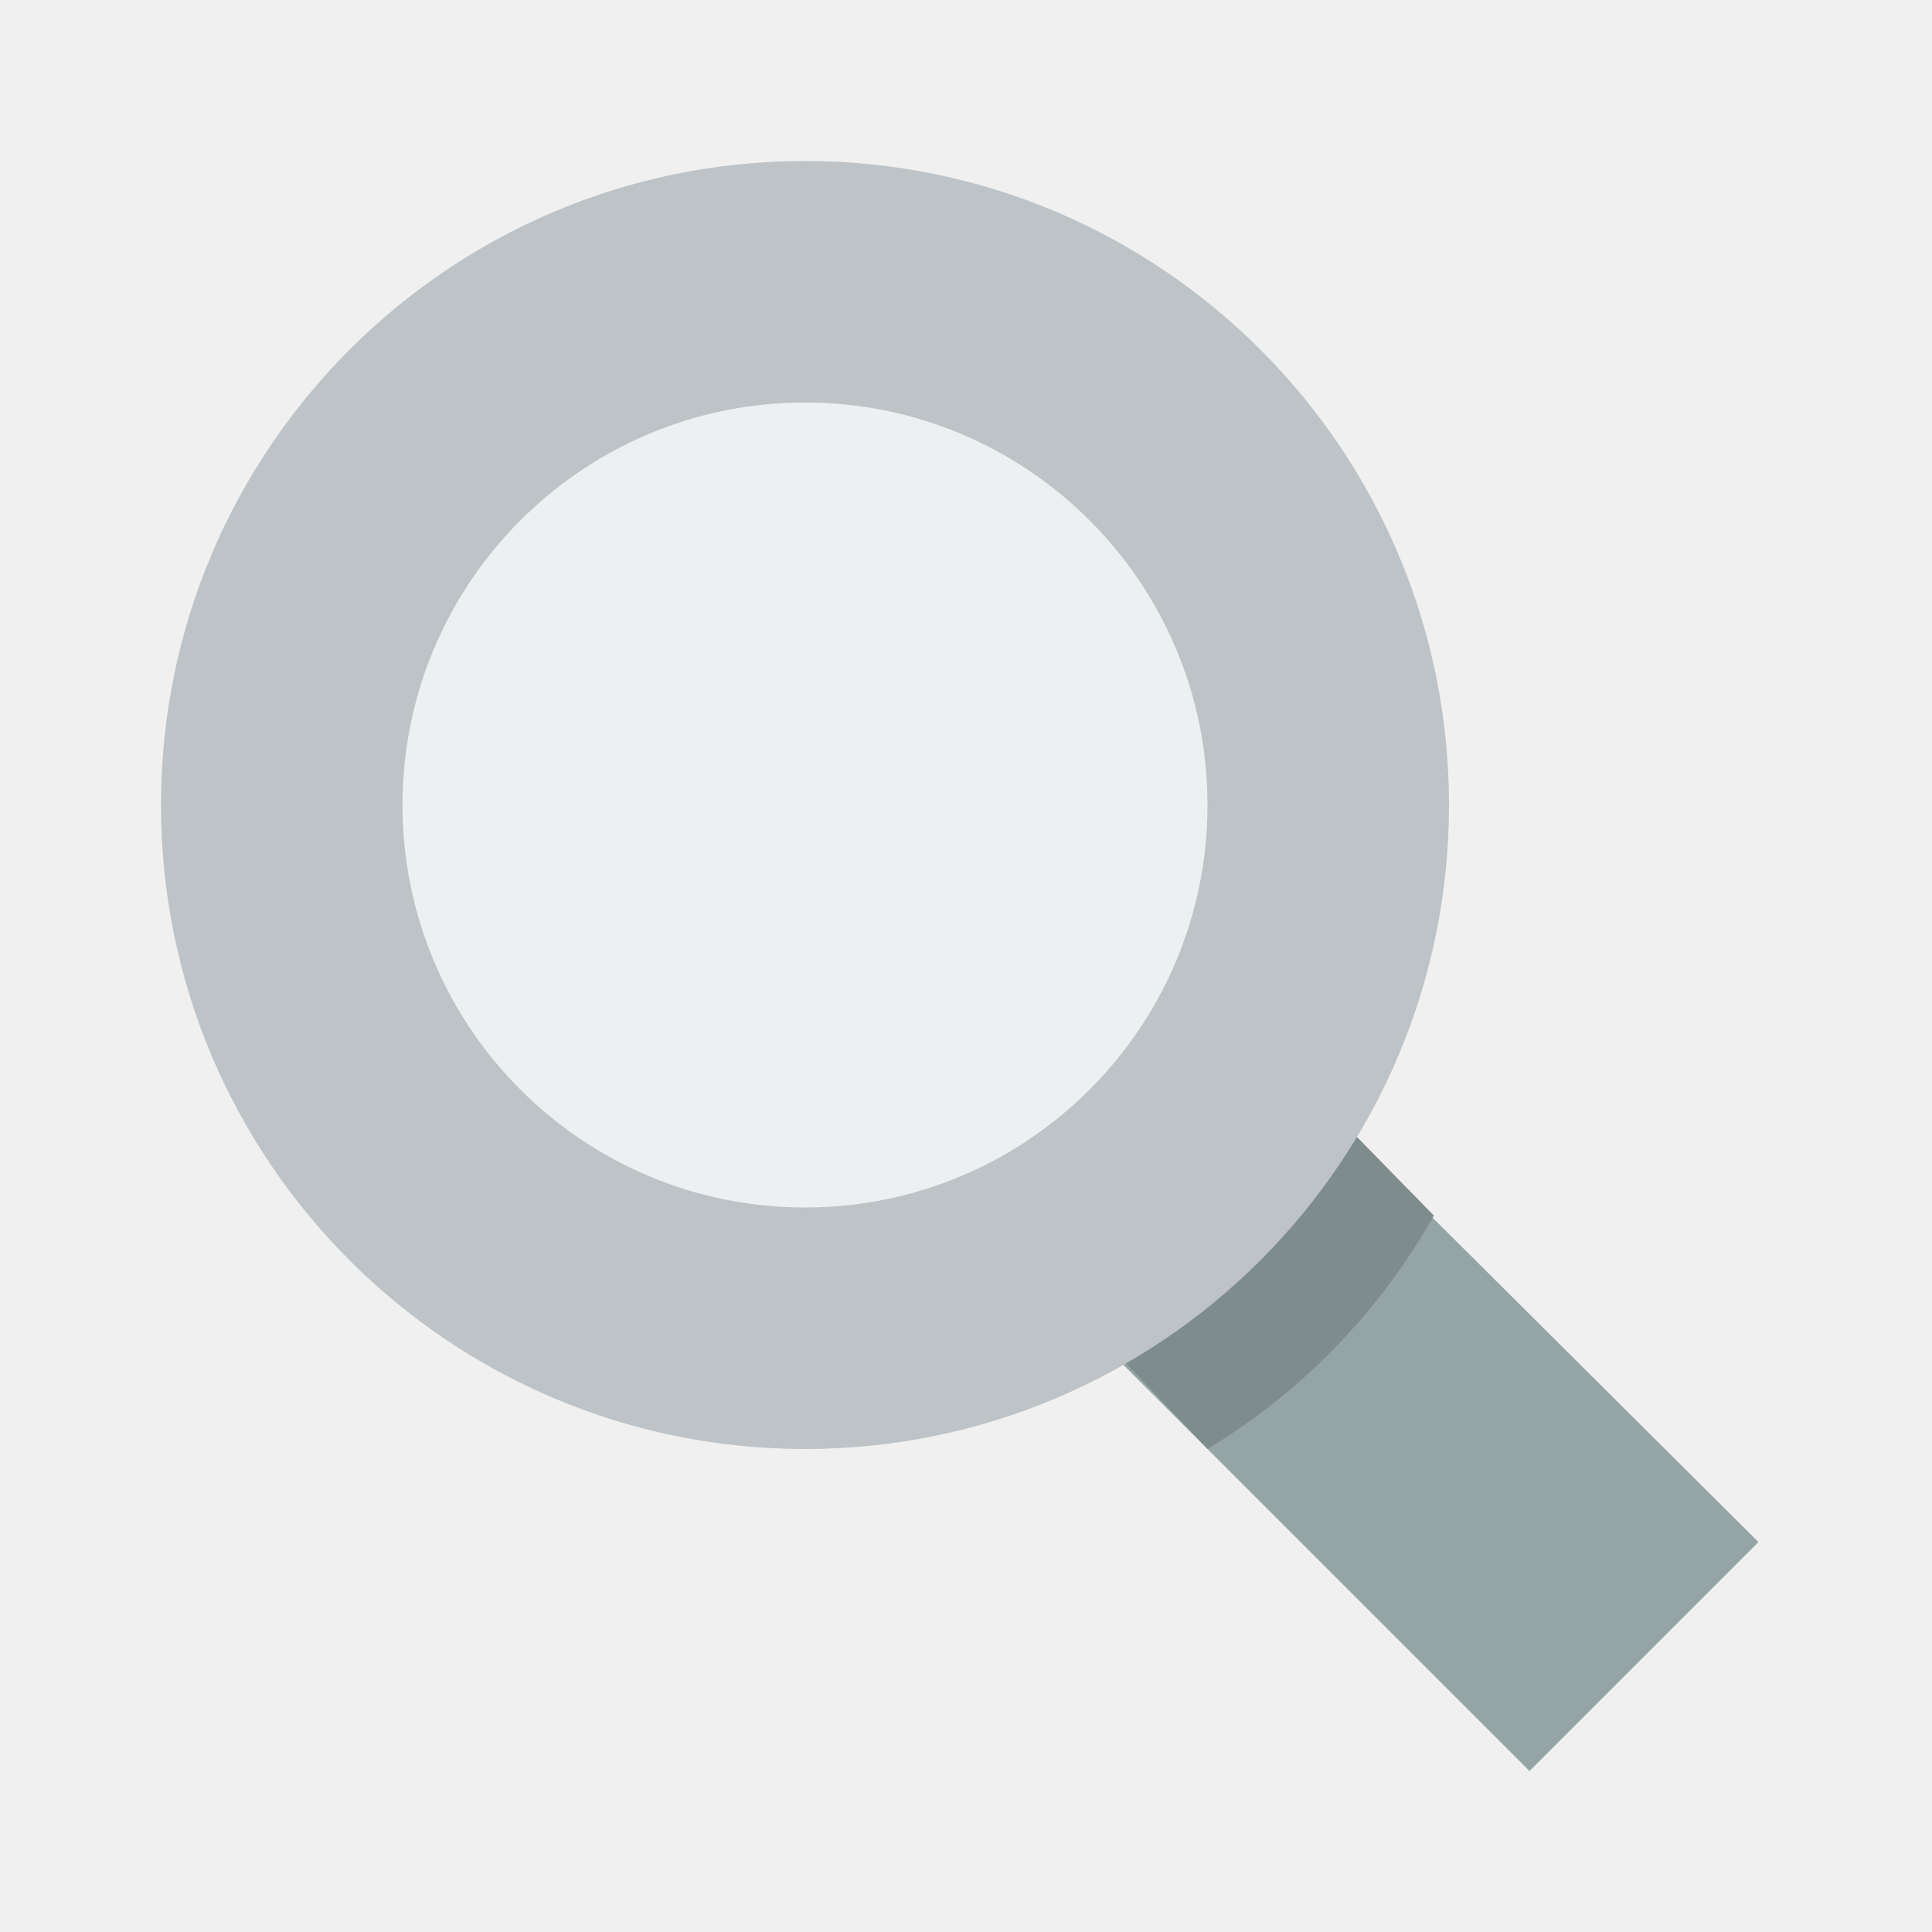
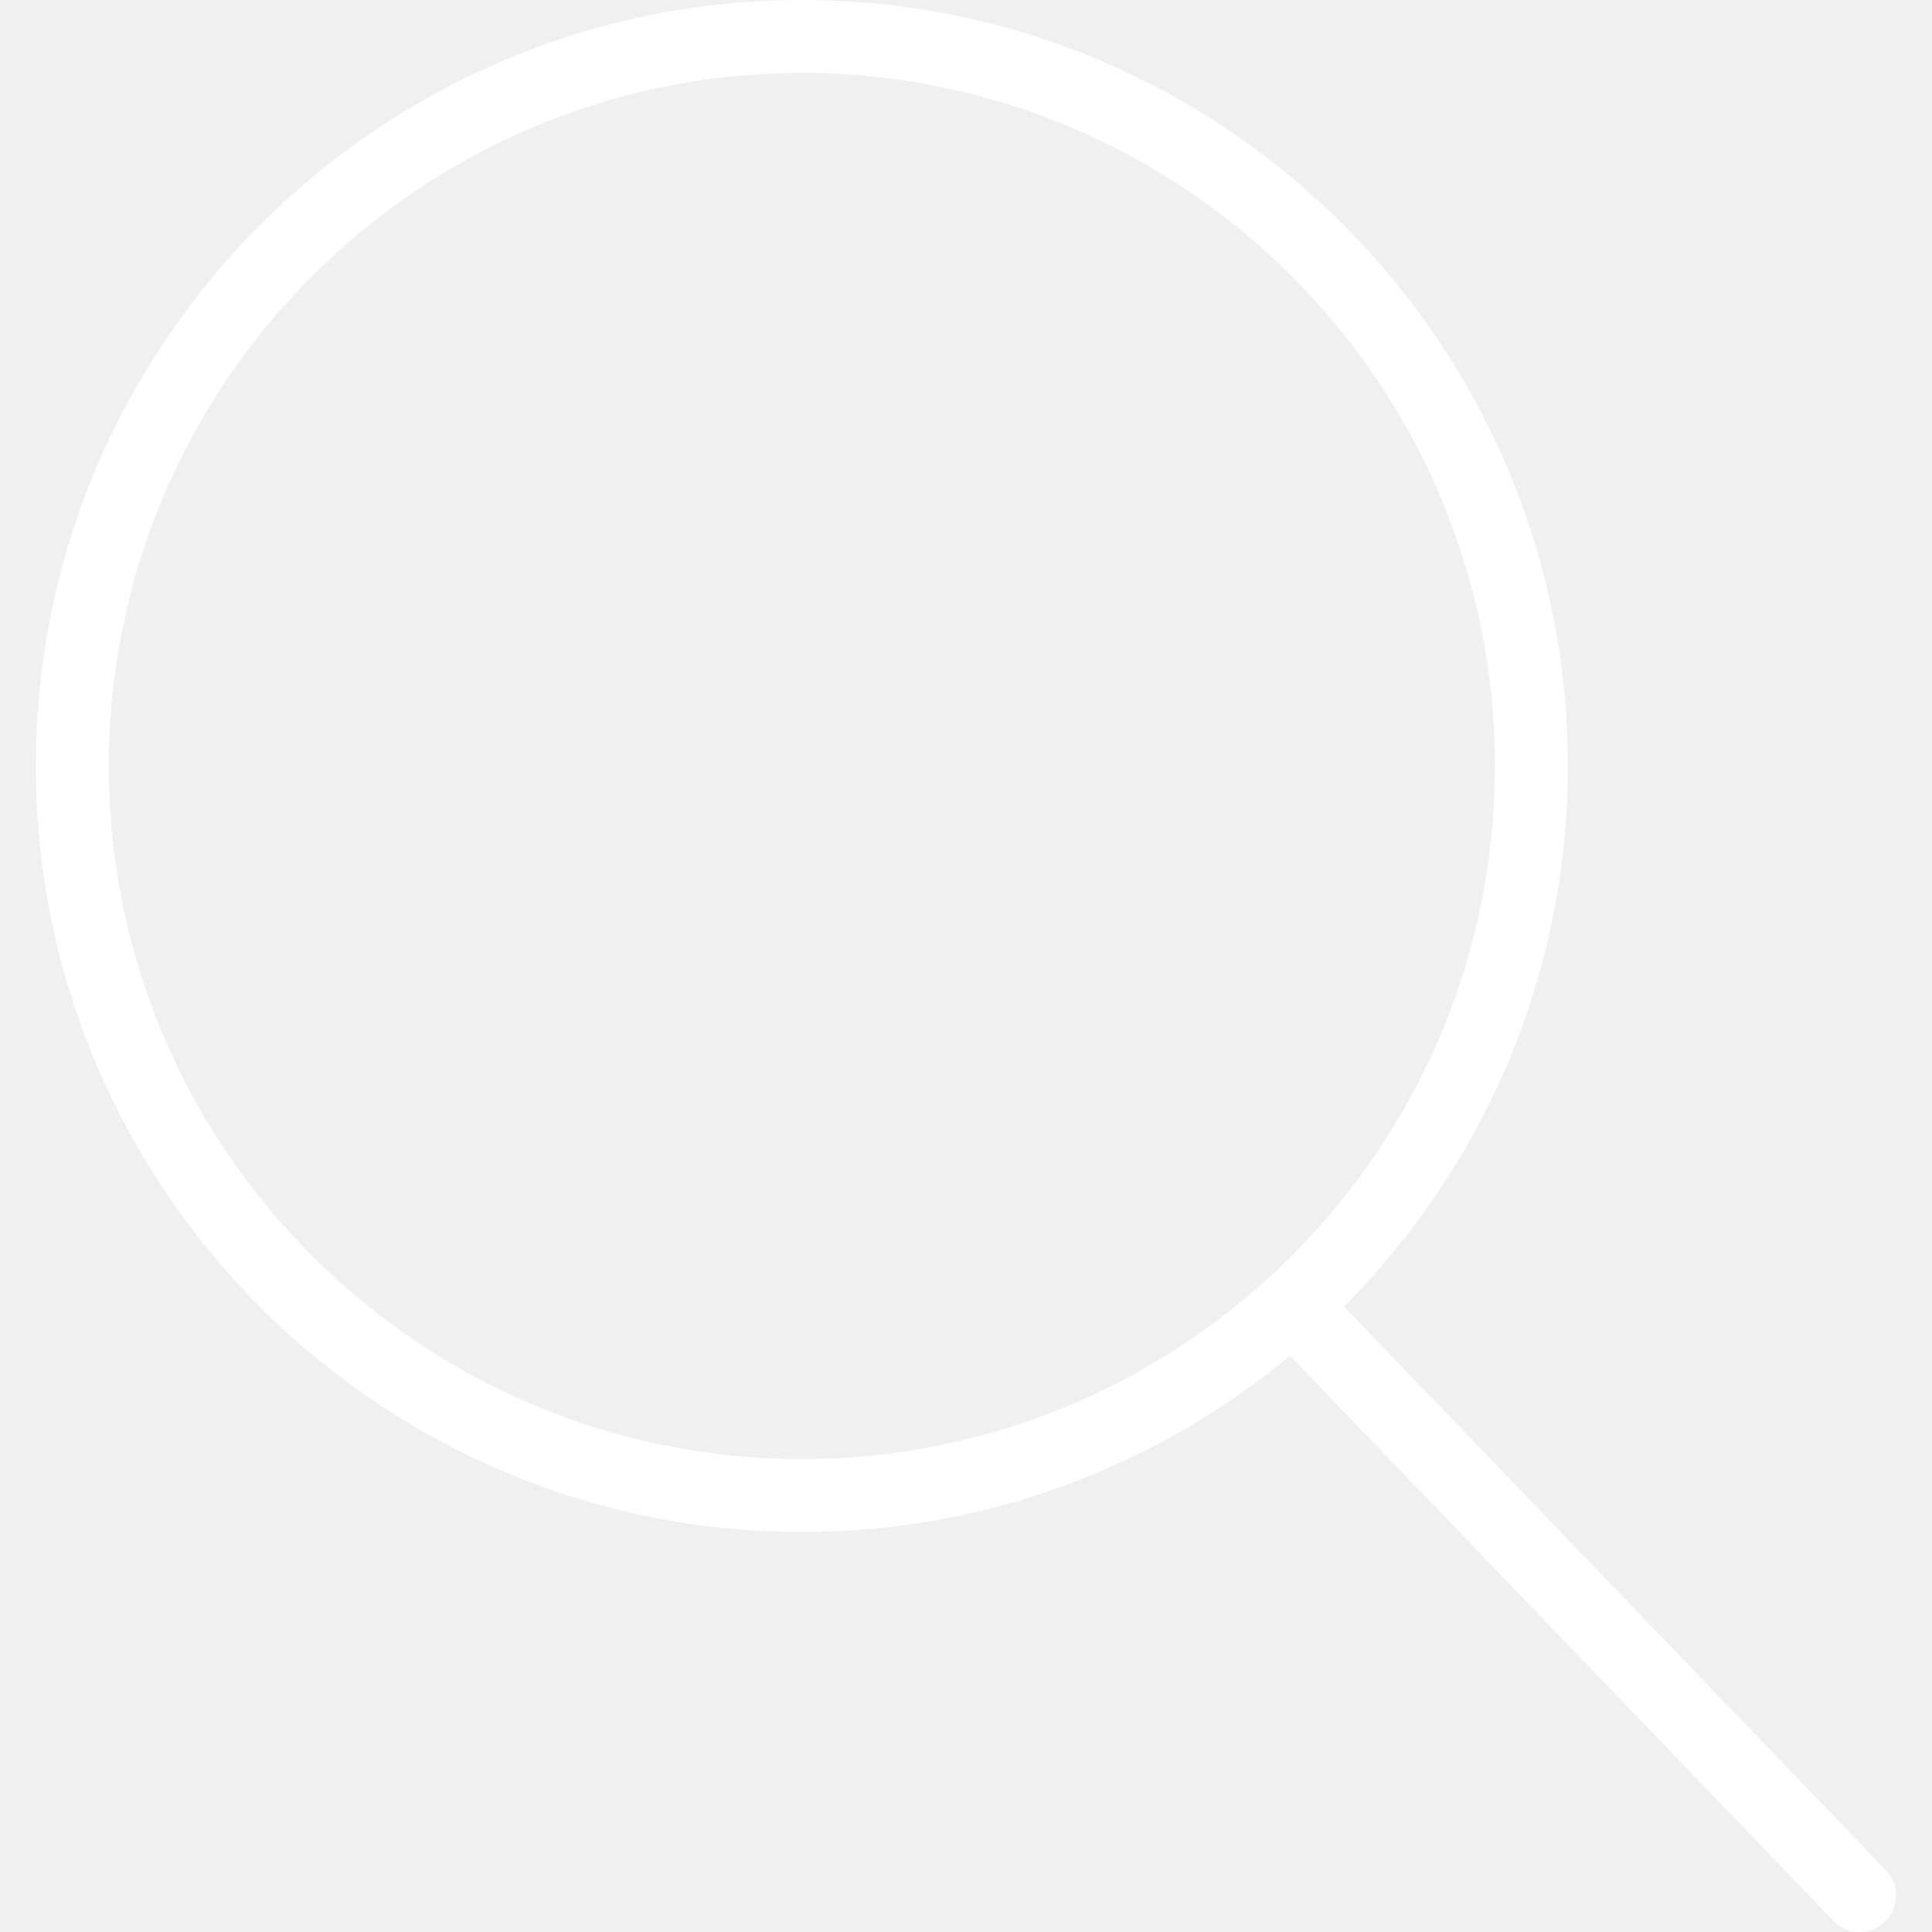
- <svg xmlns="http://www.w3.org/2000/svg" height="24" version="1.1" width="24">
-   <g transform="translate(0 -1028.4)">
-     <path d="m14.938 12.281-2.844 2.813 6.906 6.906 2.844-2.844-6.906-6.875z" fill="#95a5a6" transform="translate(0 1028.4)" />
-     <path d="m15.562 1041.2c-0.473 1.3-1.472 2.4-2.75 2.9l2.188 2.3c1.16-0.7 2.137-1.7 2.812-2.9l-2.25-2.3z" fill="#7f8c8d" />
-     <path d="m18 10a8 8 0 1 1 -16 0 8 8 0 1 1 16 0z" fill="#bdc3c7" transform="translate(0 1028.4)" />
-     <path d="m15 10a5 5 0 1 1 -10 0 5 5 0 1 1 10 0z" fill="#ecf0f1" transform="translate(0 1028.4)" />
+ <svg xmlns="http://www.w3.org/2000/svg" version="1.1" width="512" height="512" x="0" y="0" viewBox="0 0 52.966 52.966" style="enable-background:new 0 0 512 512" xml:space="preserve">
+   <g>
+     <path d="M51.704,51.273L36.845,35.82c3.79-3.801,6.138-9.041,6.138-14.82c0-11.58-9.42-21-21-21s-21,9.42-21,21s9.42,21,21,21  c5.083,0,9.748-1.817,13.384-4.832l14.895,15.491c0.196,0.205,0.458,0.307,0.721,0.307c0.25,0,0.499-0.093,0.693-0.279  C52.074,52.304,52.086,51.671,51.704,51.273z M21.983,40c-10.477,0-19-8.523-19-19s8.523-19,19-19s19,8.523,19,19  S32.459,40,21.983,40z" fill="#ffffff" data-original="#000000" style="" />
+     <g>
+ </g>
+     <g>
+ </g>
+     <g>
+ </g>
+     <g>
+ </g>
+     <g>
+ </g>
+     <g>
+ </g>
+     <g>
+ </g>
+     <g>
+ </g>
+     <g>
+ </g>
+     <g>
+ </g>
+     <g>
+ </g>
+     <g>
+ </g>
+     <g>
+ </g>
+     <g>
+ </g>
+     <g>
+ </g>
  </g>
</svg>
